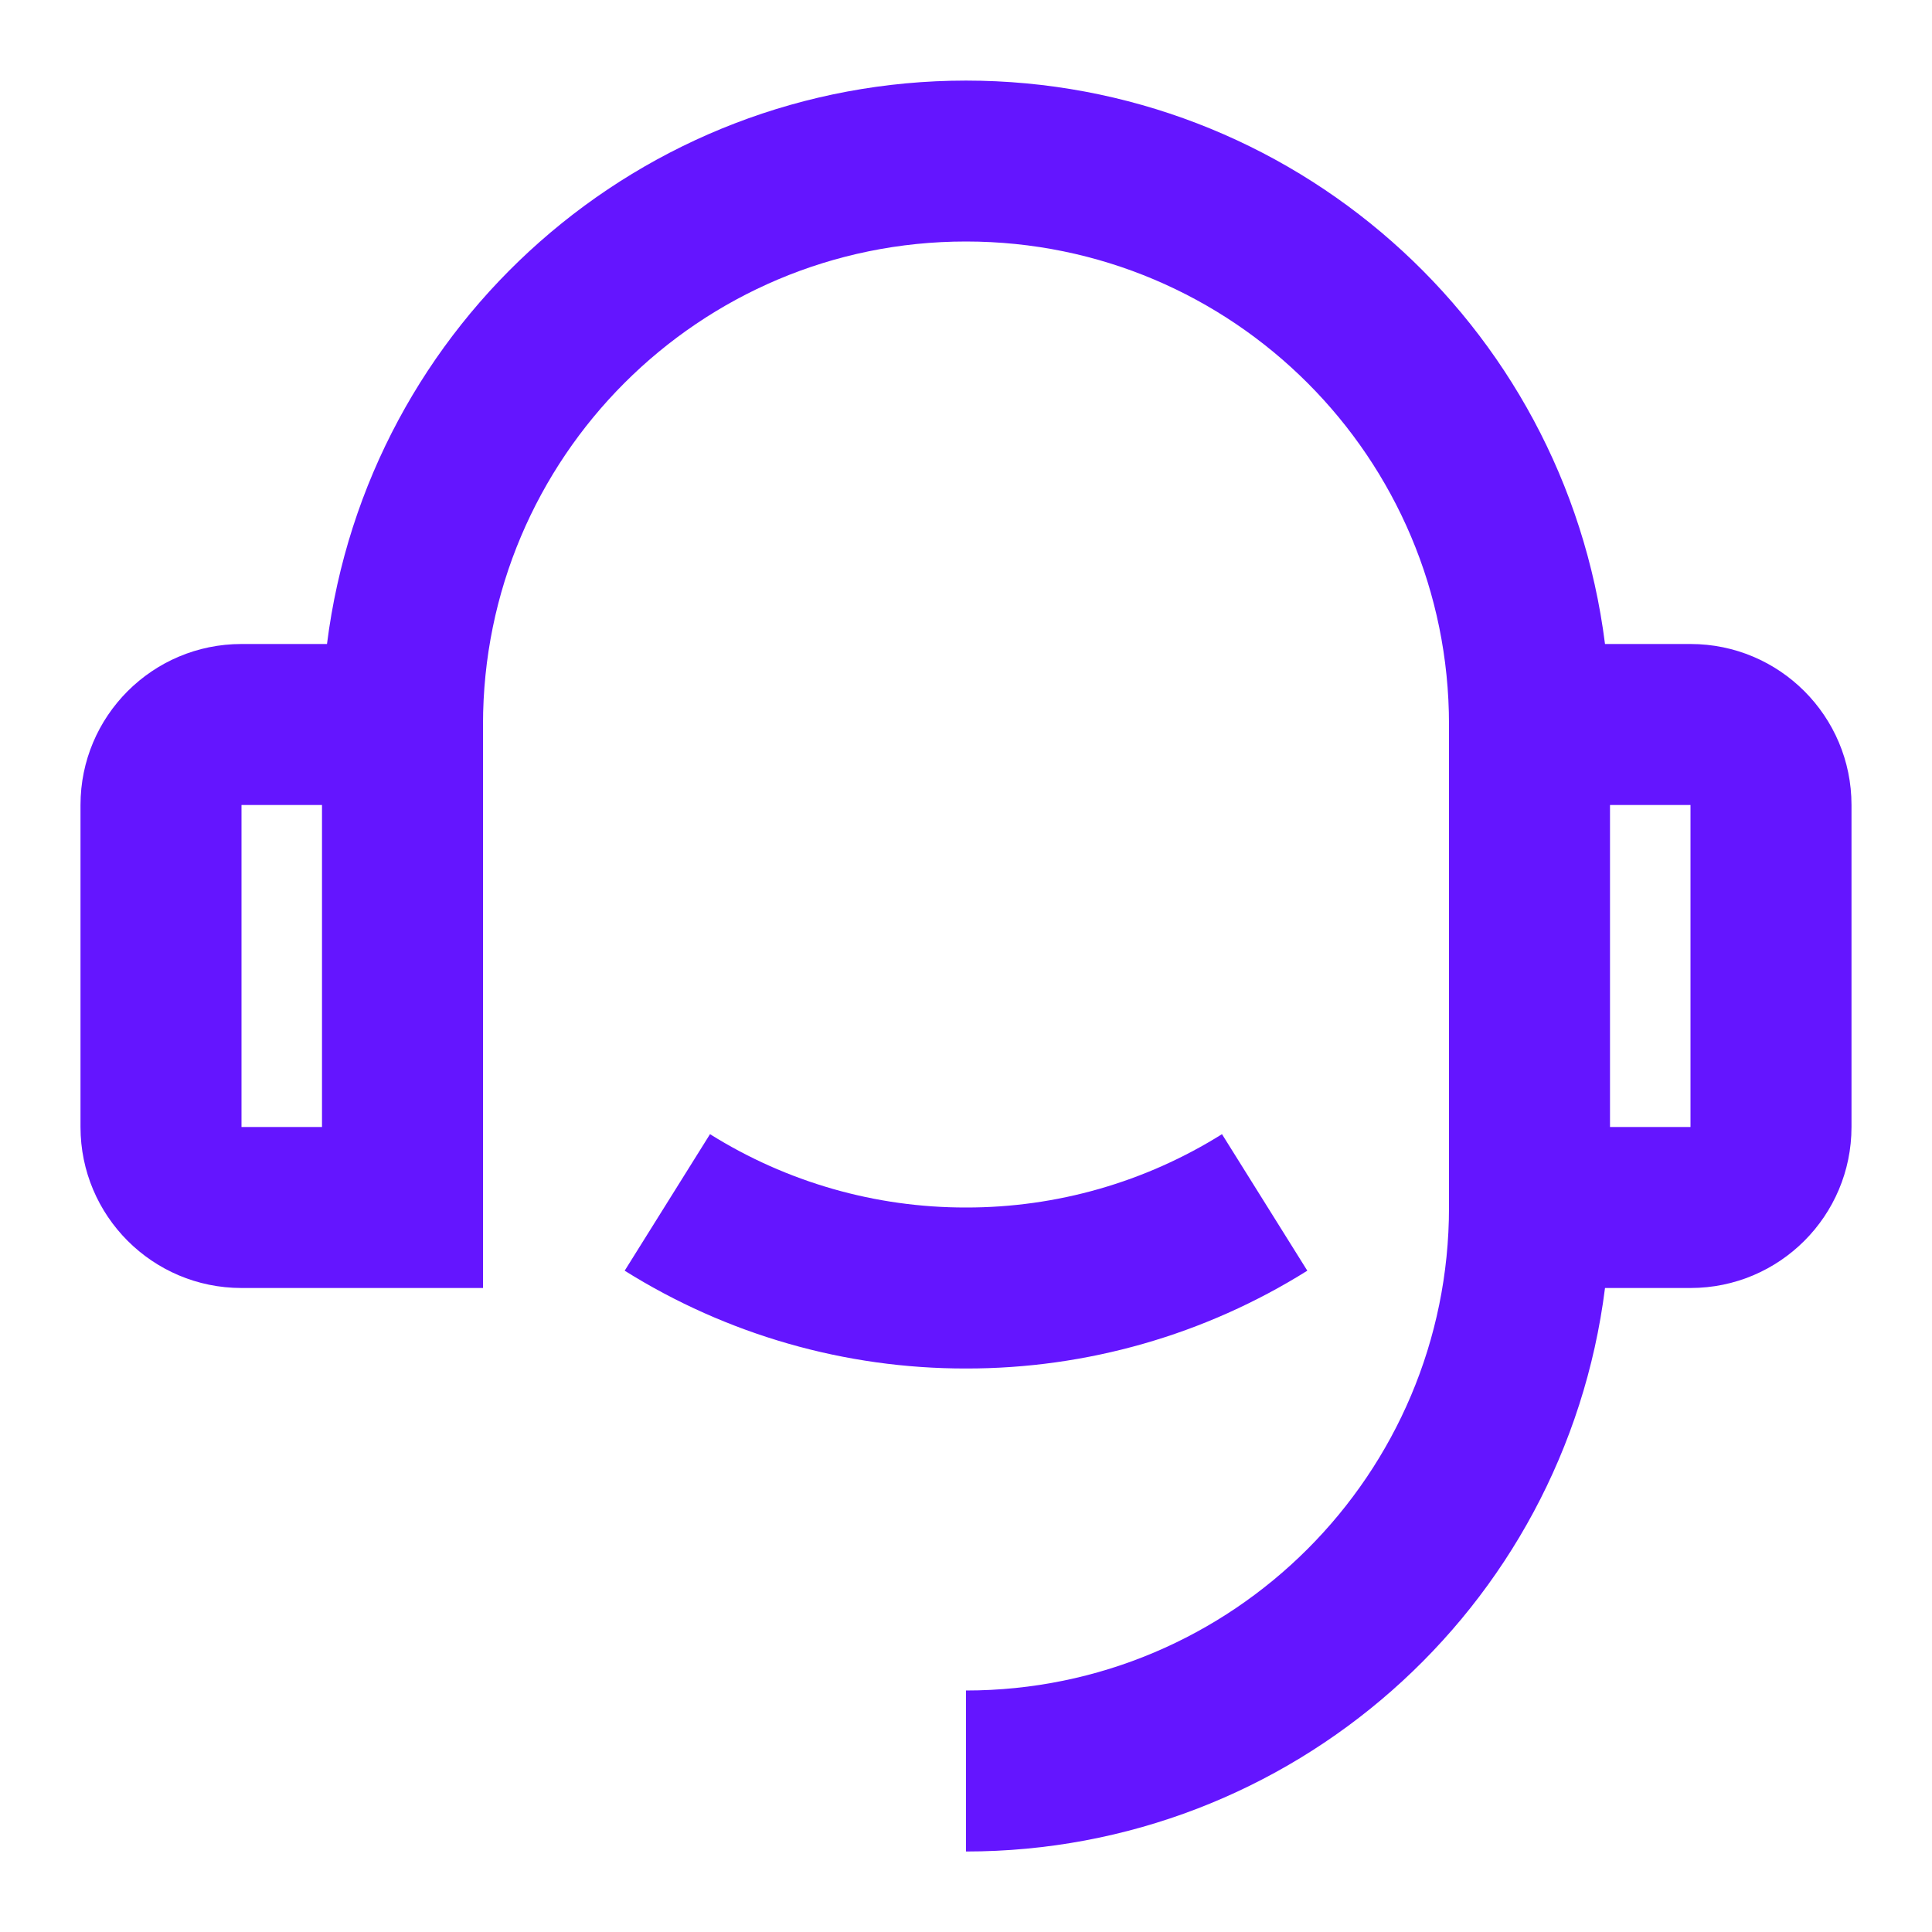
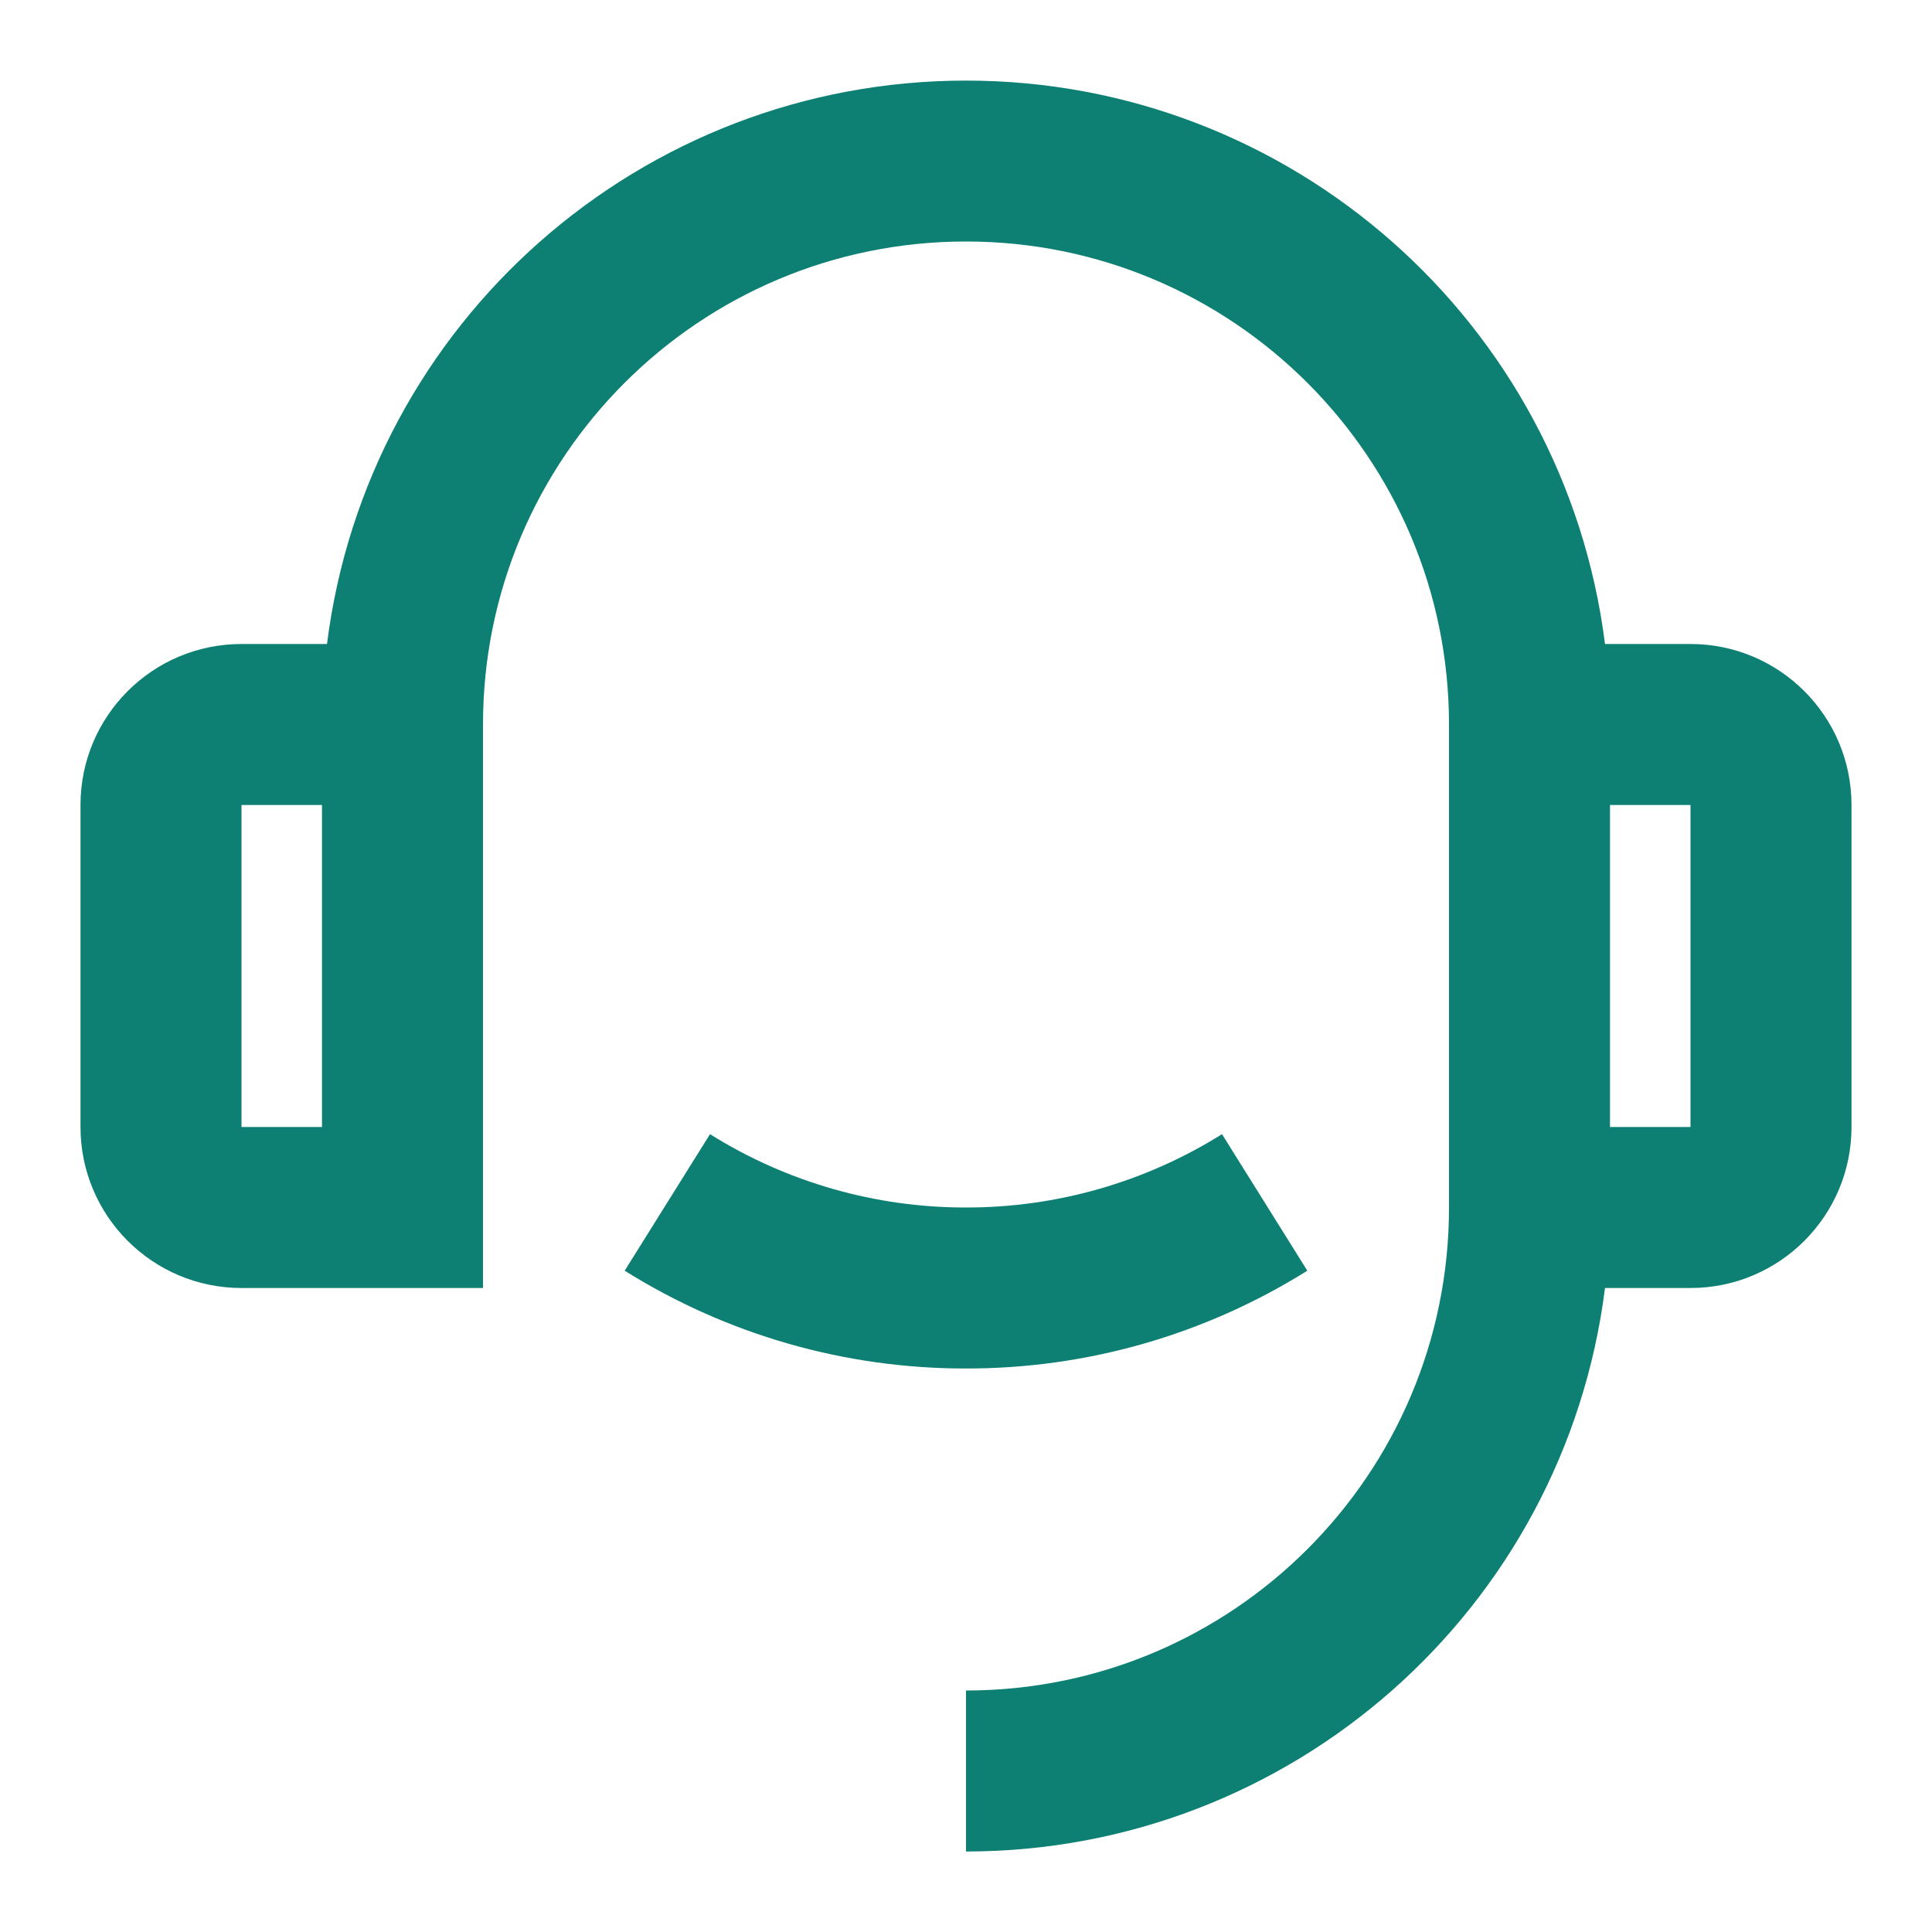
<svg xmlns="http://www.w3.org/2000/svg" viewBox="0 0 24 24" width="24" height="24">
  <path fill="none" d="M0 0h24v24H0z" />
-   <path d="M19.938 8H21a2 2 0 0 1 2 2v4a2 2 0 0 1-2 2h-1.062A8.001 8.001 0 0 1 12 23v-2a6 6 0 0 0 6-6V9A6 6 0 1 0 6 9v7H3a2 2 0 0 1-2-2v-4a2 2 0 0 1 2-2h1.062a8.001 8.001 0 0 1 15.876 0zM3 10v4h1v-4H3zm17 0v4h1v-4h-1zM7.76 15.785l1.06-1.696A5.972 5.972 0 0 0 12 15a5.972 5.972 0 0 0 3.18-.911l1.06 1.696A7.963 7.963 0 0 1 12 17a7.963 7.963 0 0 1-4.24-1.215z" fill="rgba(100,21,255,1)" />
+   <path d="M19.938 8H21a2 2 0 0 1 2 2v4a2 2 0 0 1-2 2h-1.062A8.001 8.001 0 0 1 12 23v-2a6 6 0 0 0 6-6V9A6 6 0 1 0 6 9v7H3a2 2 0 0 1-2-2v-4a2 2 0 0 1 2-2h1.062a8.001 8.001 0 0 1 15.876 0zM3 10v4h1v-4H3zm17 0v4h1v-4h-1zM7.76 15.785l1.06-1.696A5.972 5.972 0 0 0 12 15a5.972 5.972 0 0 0 3.18-.911l1.06 1.696A7.963 7.963 0 0 1 12 17a7.963 7.963 0 0 1-4.24-1.215z" fill="#0d8073" />
</svg>
